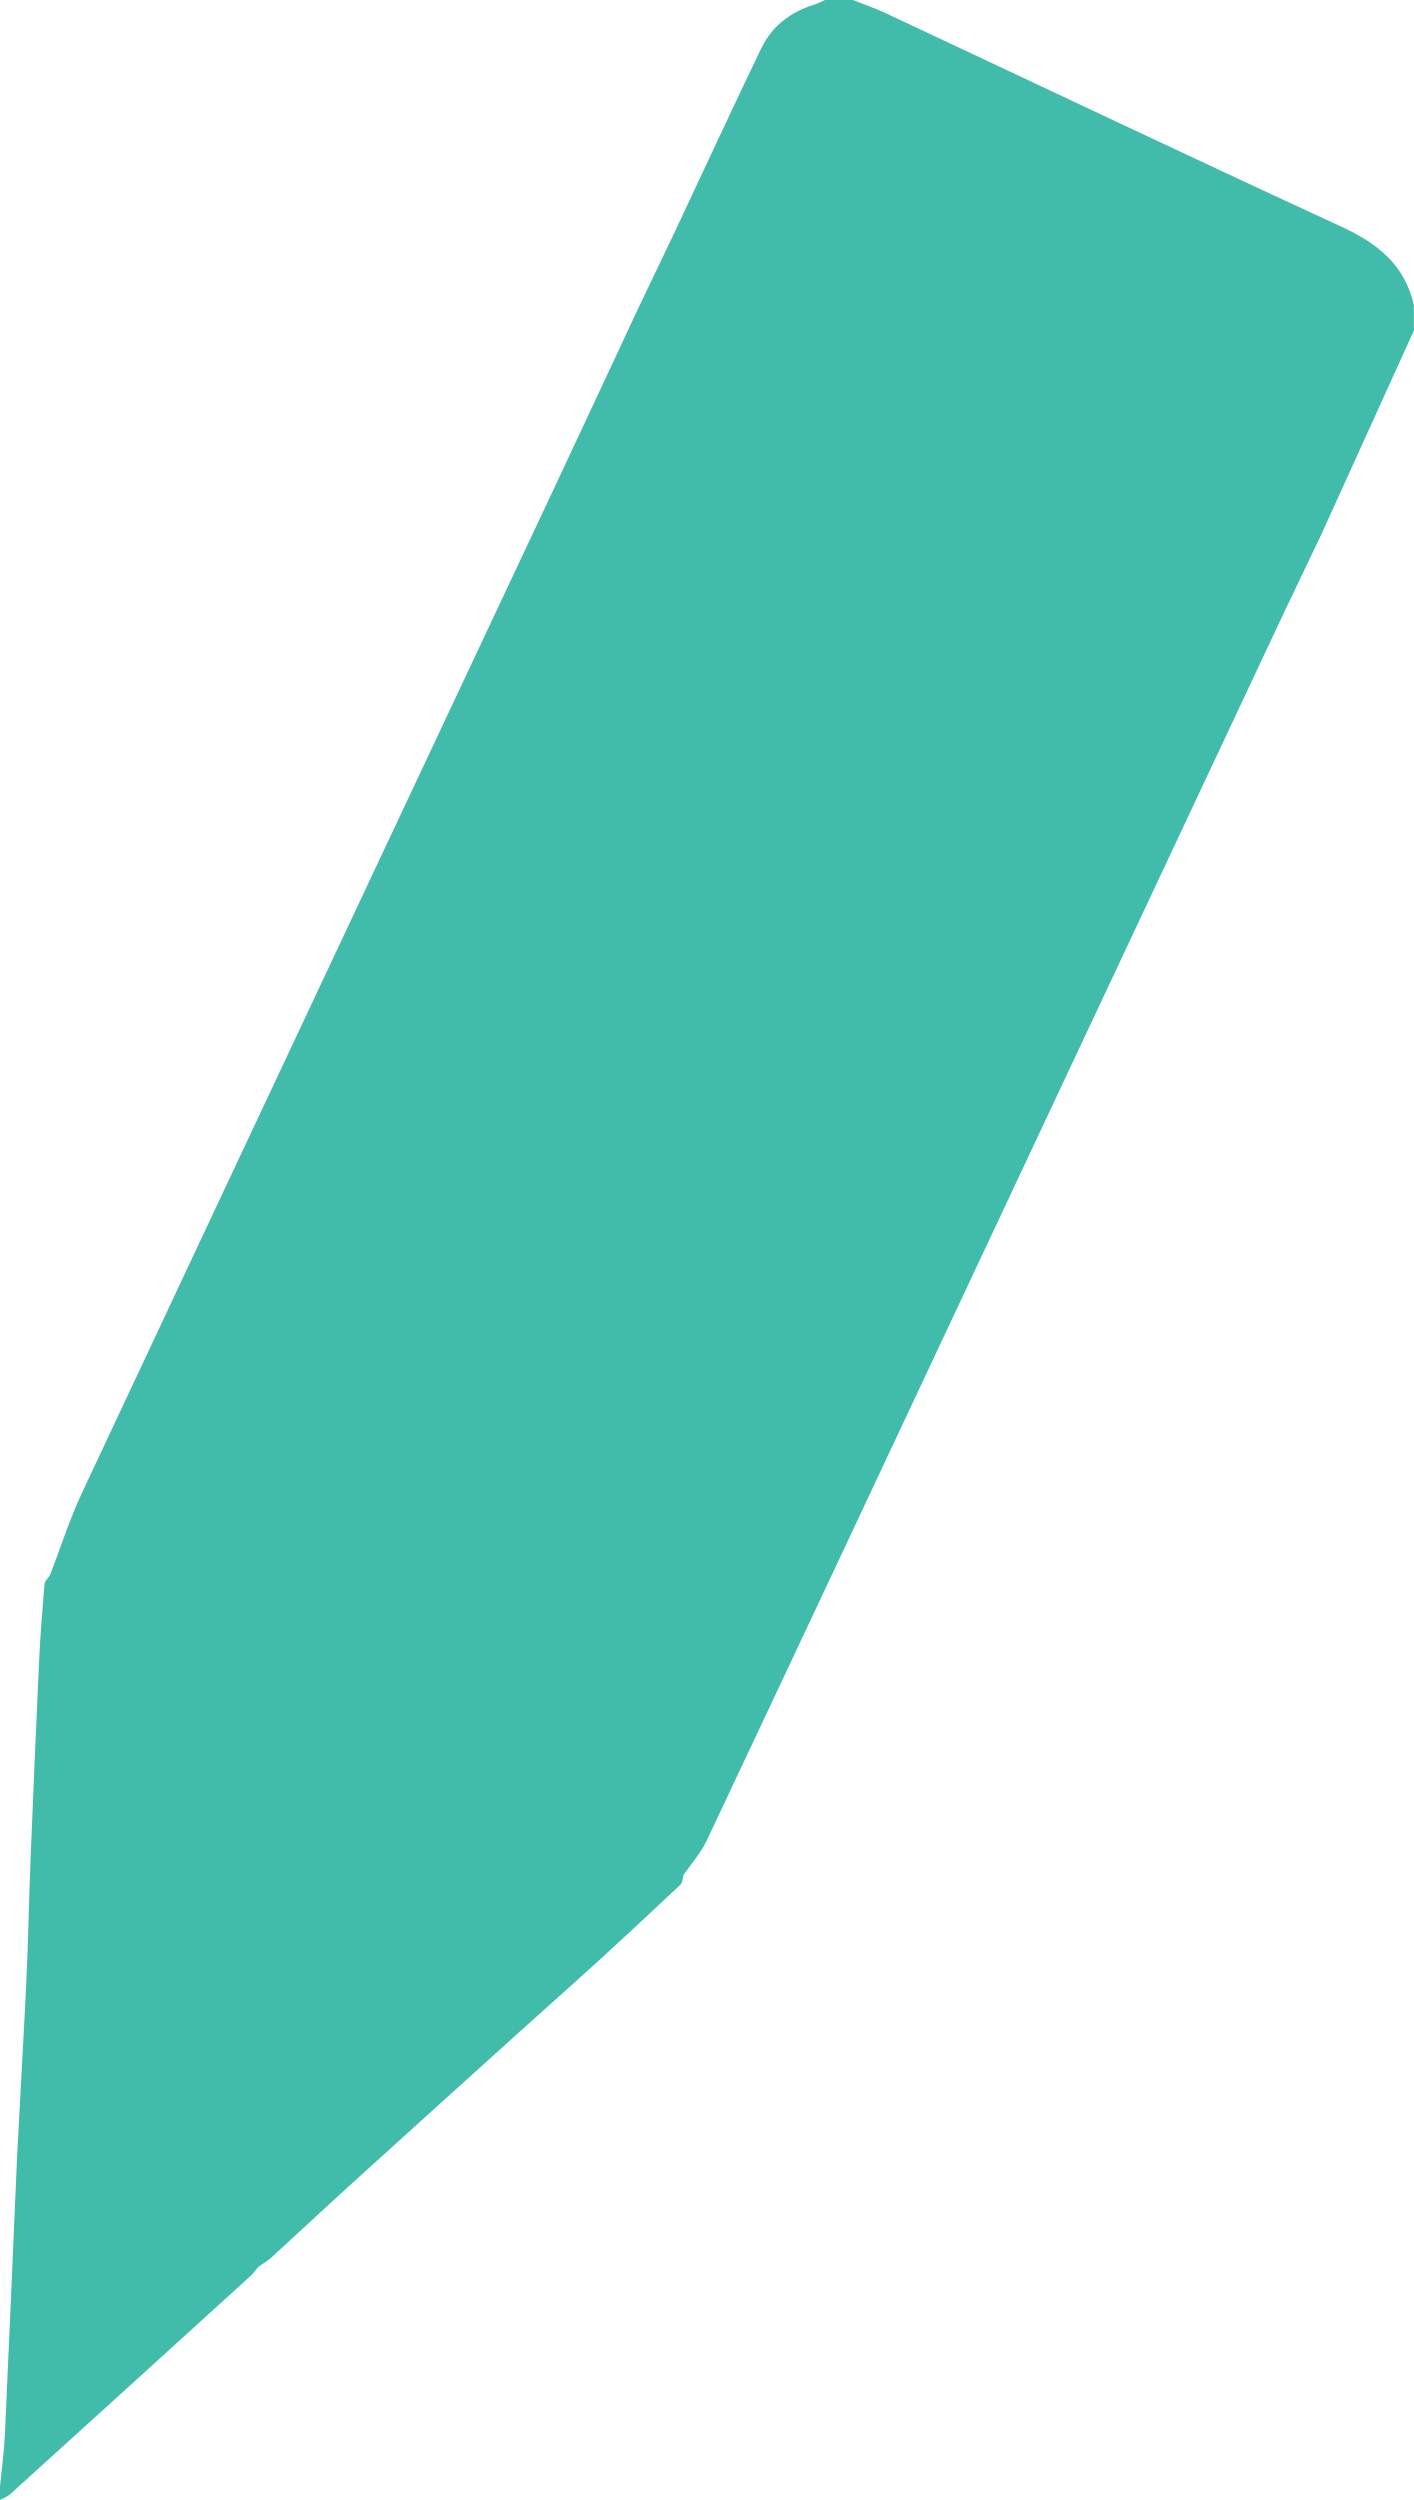
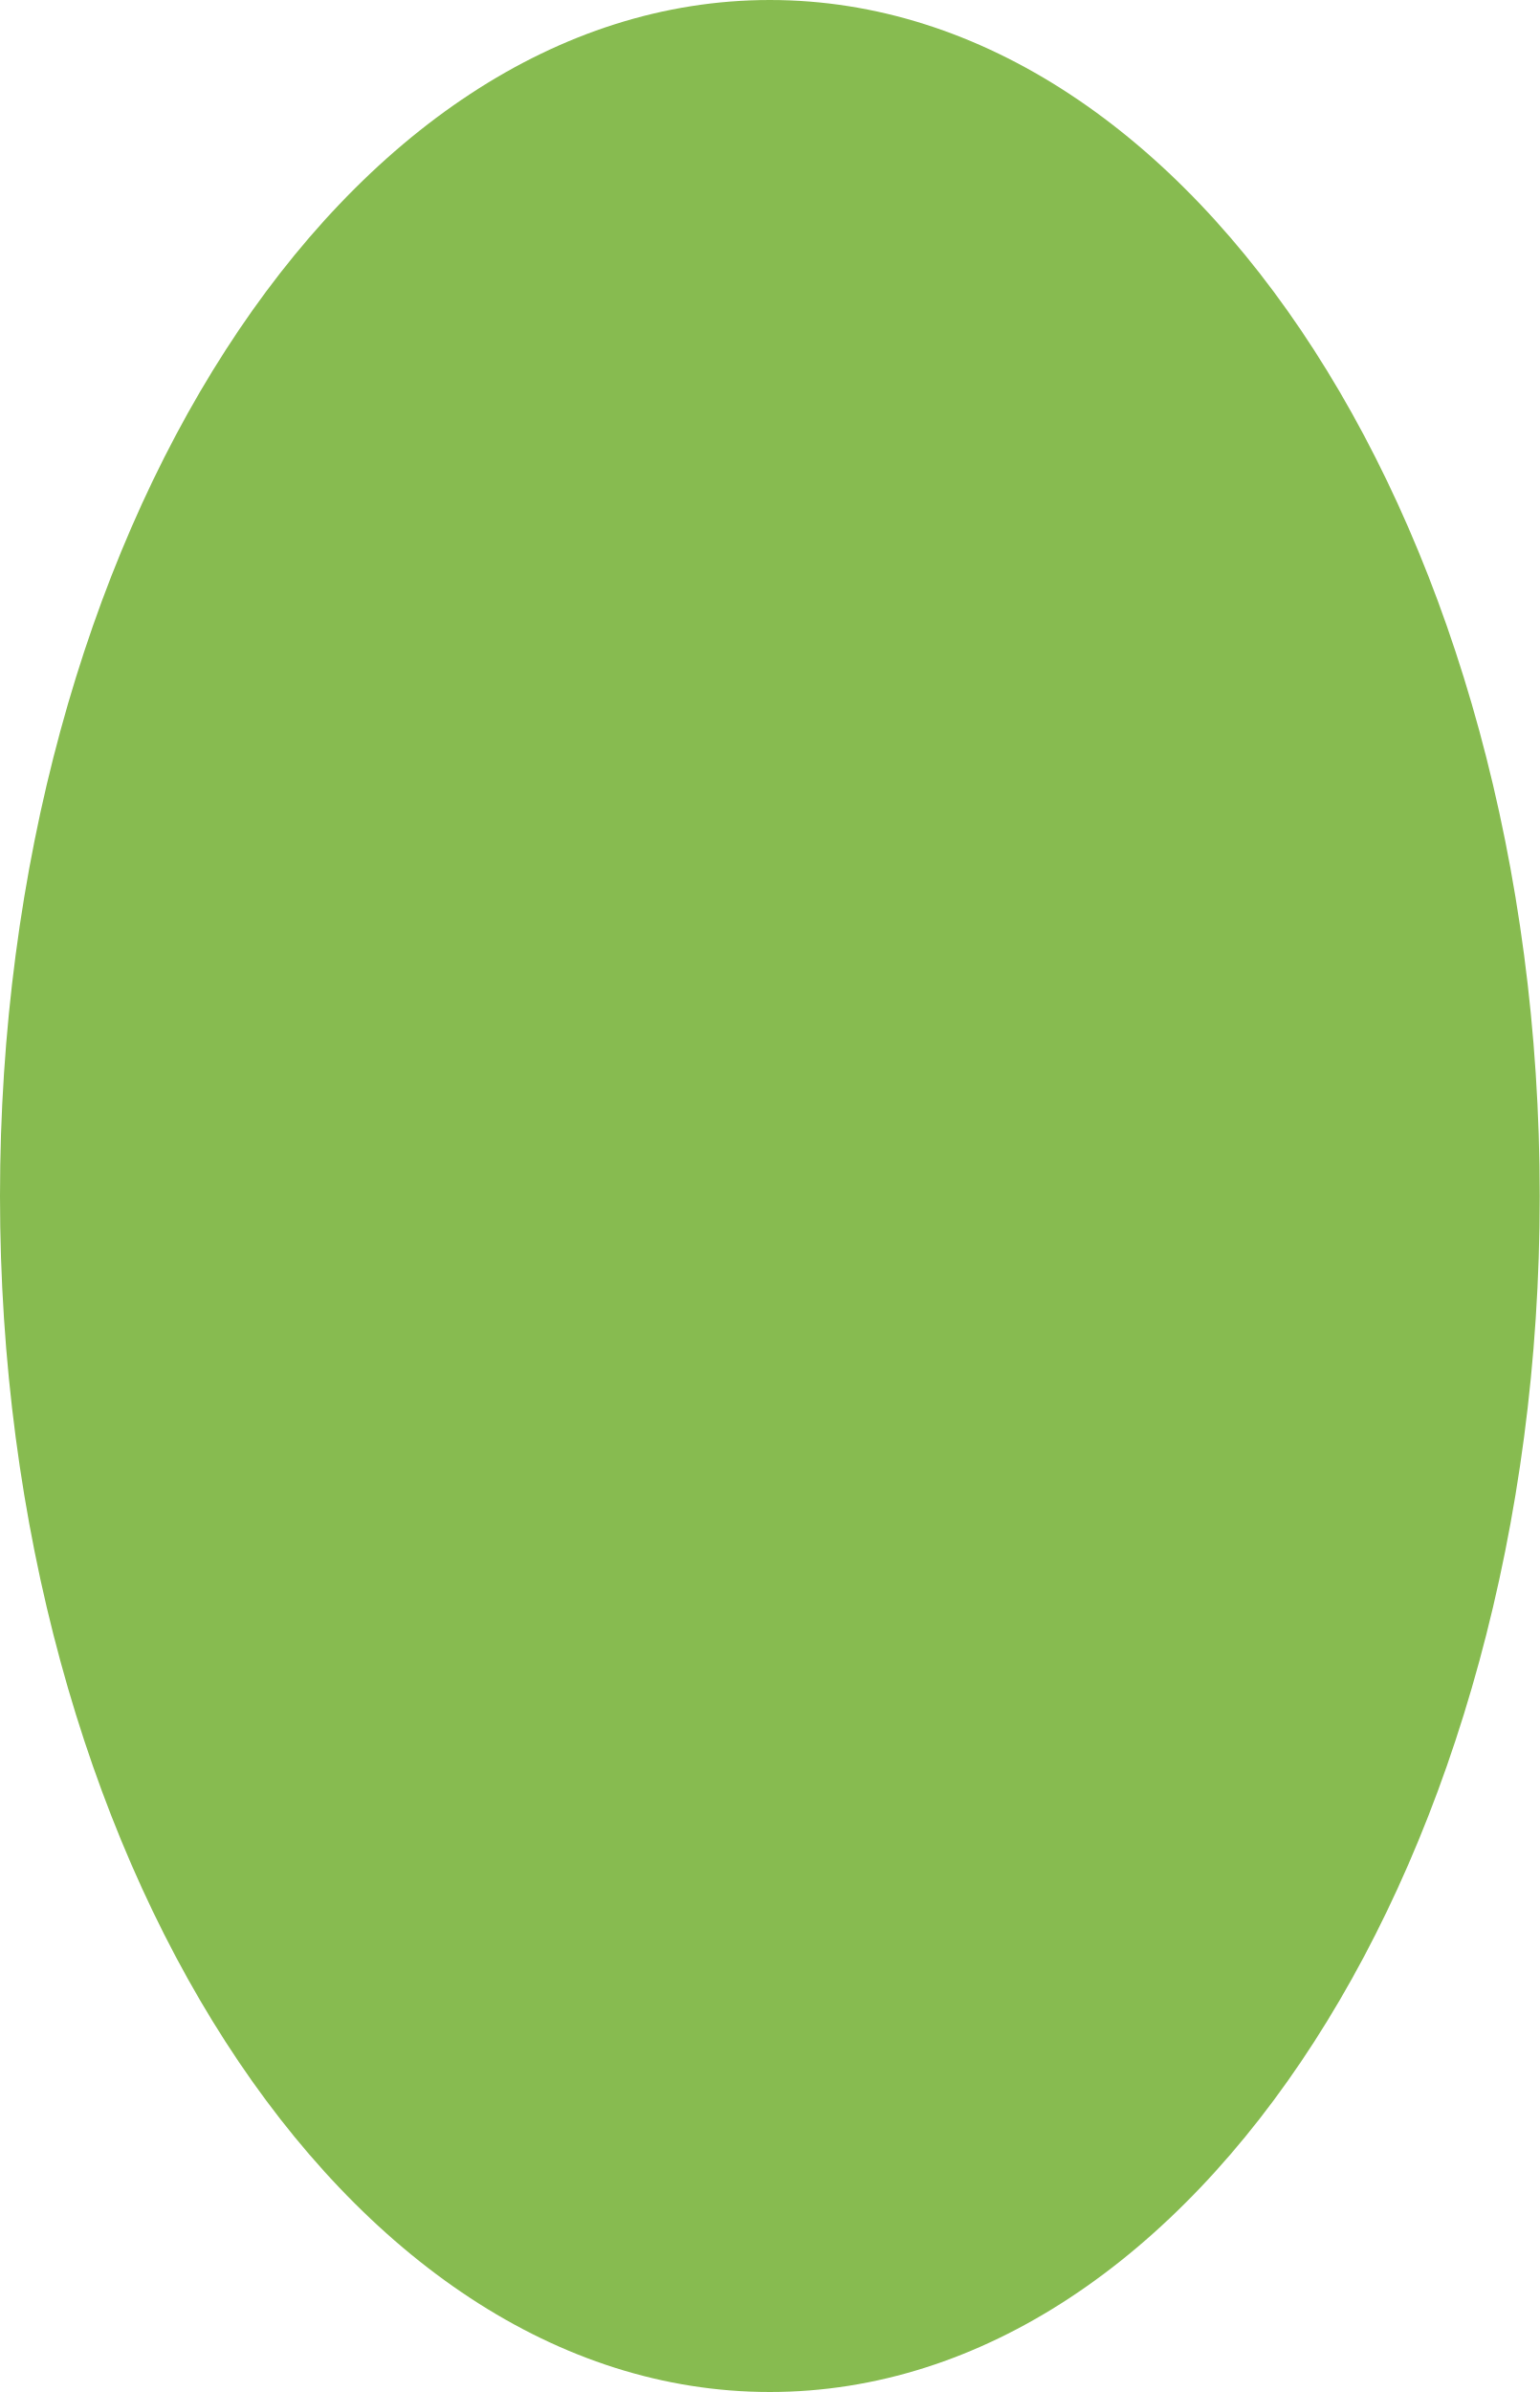
- <svg xmlns="http://www.w3.org/2000/svg" version="1.1" id="Слой_1" x="0px" y="0px" width="117.087px" height="207.031px" viewBox="0 0 117.087 207.031" enable-background="new 0 0 117.087 207.031" xml:space="preserve">
-   <path fill="#42BCAA" d="M21.393,187.72c0.365-0.257,0.764-0.478,1.091-0.777c2.144-1.958,4.259-3.948,6.409-5.9  c4.721-4.287,9.455-8.56,14.188-12.834c2.125-1.919,4.273-3.812,6.387-5.743c2.314-2.113,4.608-4.248,6.888-6.398  c0.175-0.165,0.167-0.524,0.244-0.793c0.645-0.94,1.433-1.812,1.913-2.83c8.035-17.024,16.032-34.066,24.037-51.105  c7.908-16.83,15.815-33.66,23.723-50.49c1.05-2.196,2.099-4.393,3.149-6.589c2.555-5.629,5.11-11.258,7.665-16.887  c0-0.69,0-1.38,0-2.07c-0.724-3.332-2.966-5.131-5.965-6.514C98.489,12.966,85.926,6.991,73.332,1.084  C72.452,0.671,71.525,0.359,70.62,0c-0.767,0-1.534,0-2.3,0c-0.301,0.131-0.592,0.294-0.903,0.389  c-1.963,0.601-3.494,1.78-4.378,3.618c-2.41,5.011-4.745,10.058-7.109,15.09c-1.036,2.167-2.072,4.335-3.108,6.502  c-2.268,4.852-4.526,9.708-6.805,14.555C32.937,67.976,19.841,95.79,6.789,123.625c-1.032,2.2-1.769,4.538-2.643,6.811  c-0.16,0.249-0.438,0.489-0.46,0.75c-0.178,2.089-0.345,4.18-0.443,6.273c-0.256,5.455-0.485,10.911-0.707,16.367  c-0.104,2.558-0.158,5.119-0.251,7.678c-0.064,1.755-0.145,3.51-0.237,5.264c-0.204,3.923-0.42,7.845-0.631,11.768  c-0.334,7.695-0.656,15.39-1.012,23.084c-0.066,1.424-0.267,2.841-0.405,4.261c0,0.383,0,0.767,0,1.15  c0.287-0.161,0.617-0.274,0.855-0.49c6.635-6.011,13.262-12.032,19.885-18.057C20.987,188.263,21.177,187.977,21.393,187.72" />
+ <svg xmlns="http://www.w3.org/2000/svg" version="1.1" id="Слой_1" x="0px" y="0px" width="83.295px" height="129.362px" viewBox="0 0 83.295 129.362" enable-background="new 0 0 83.295 129.362" xml:space="preserve">
+   <ellipse fill="#87BB50" cx="41.647" cy="64.681" rx="41.647" ry="64.681" />
</svg>
